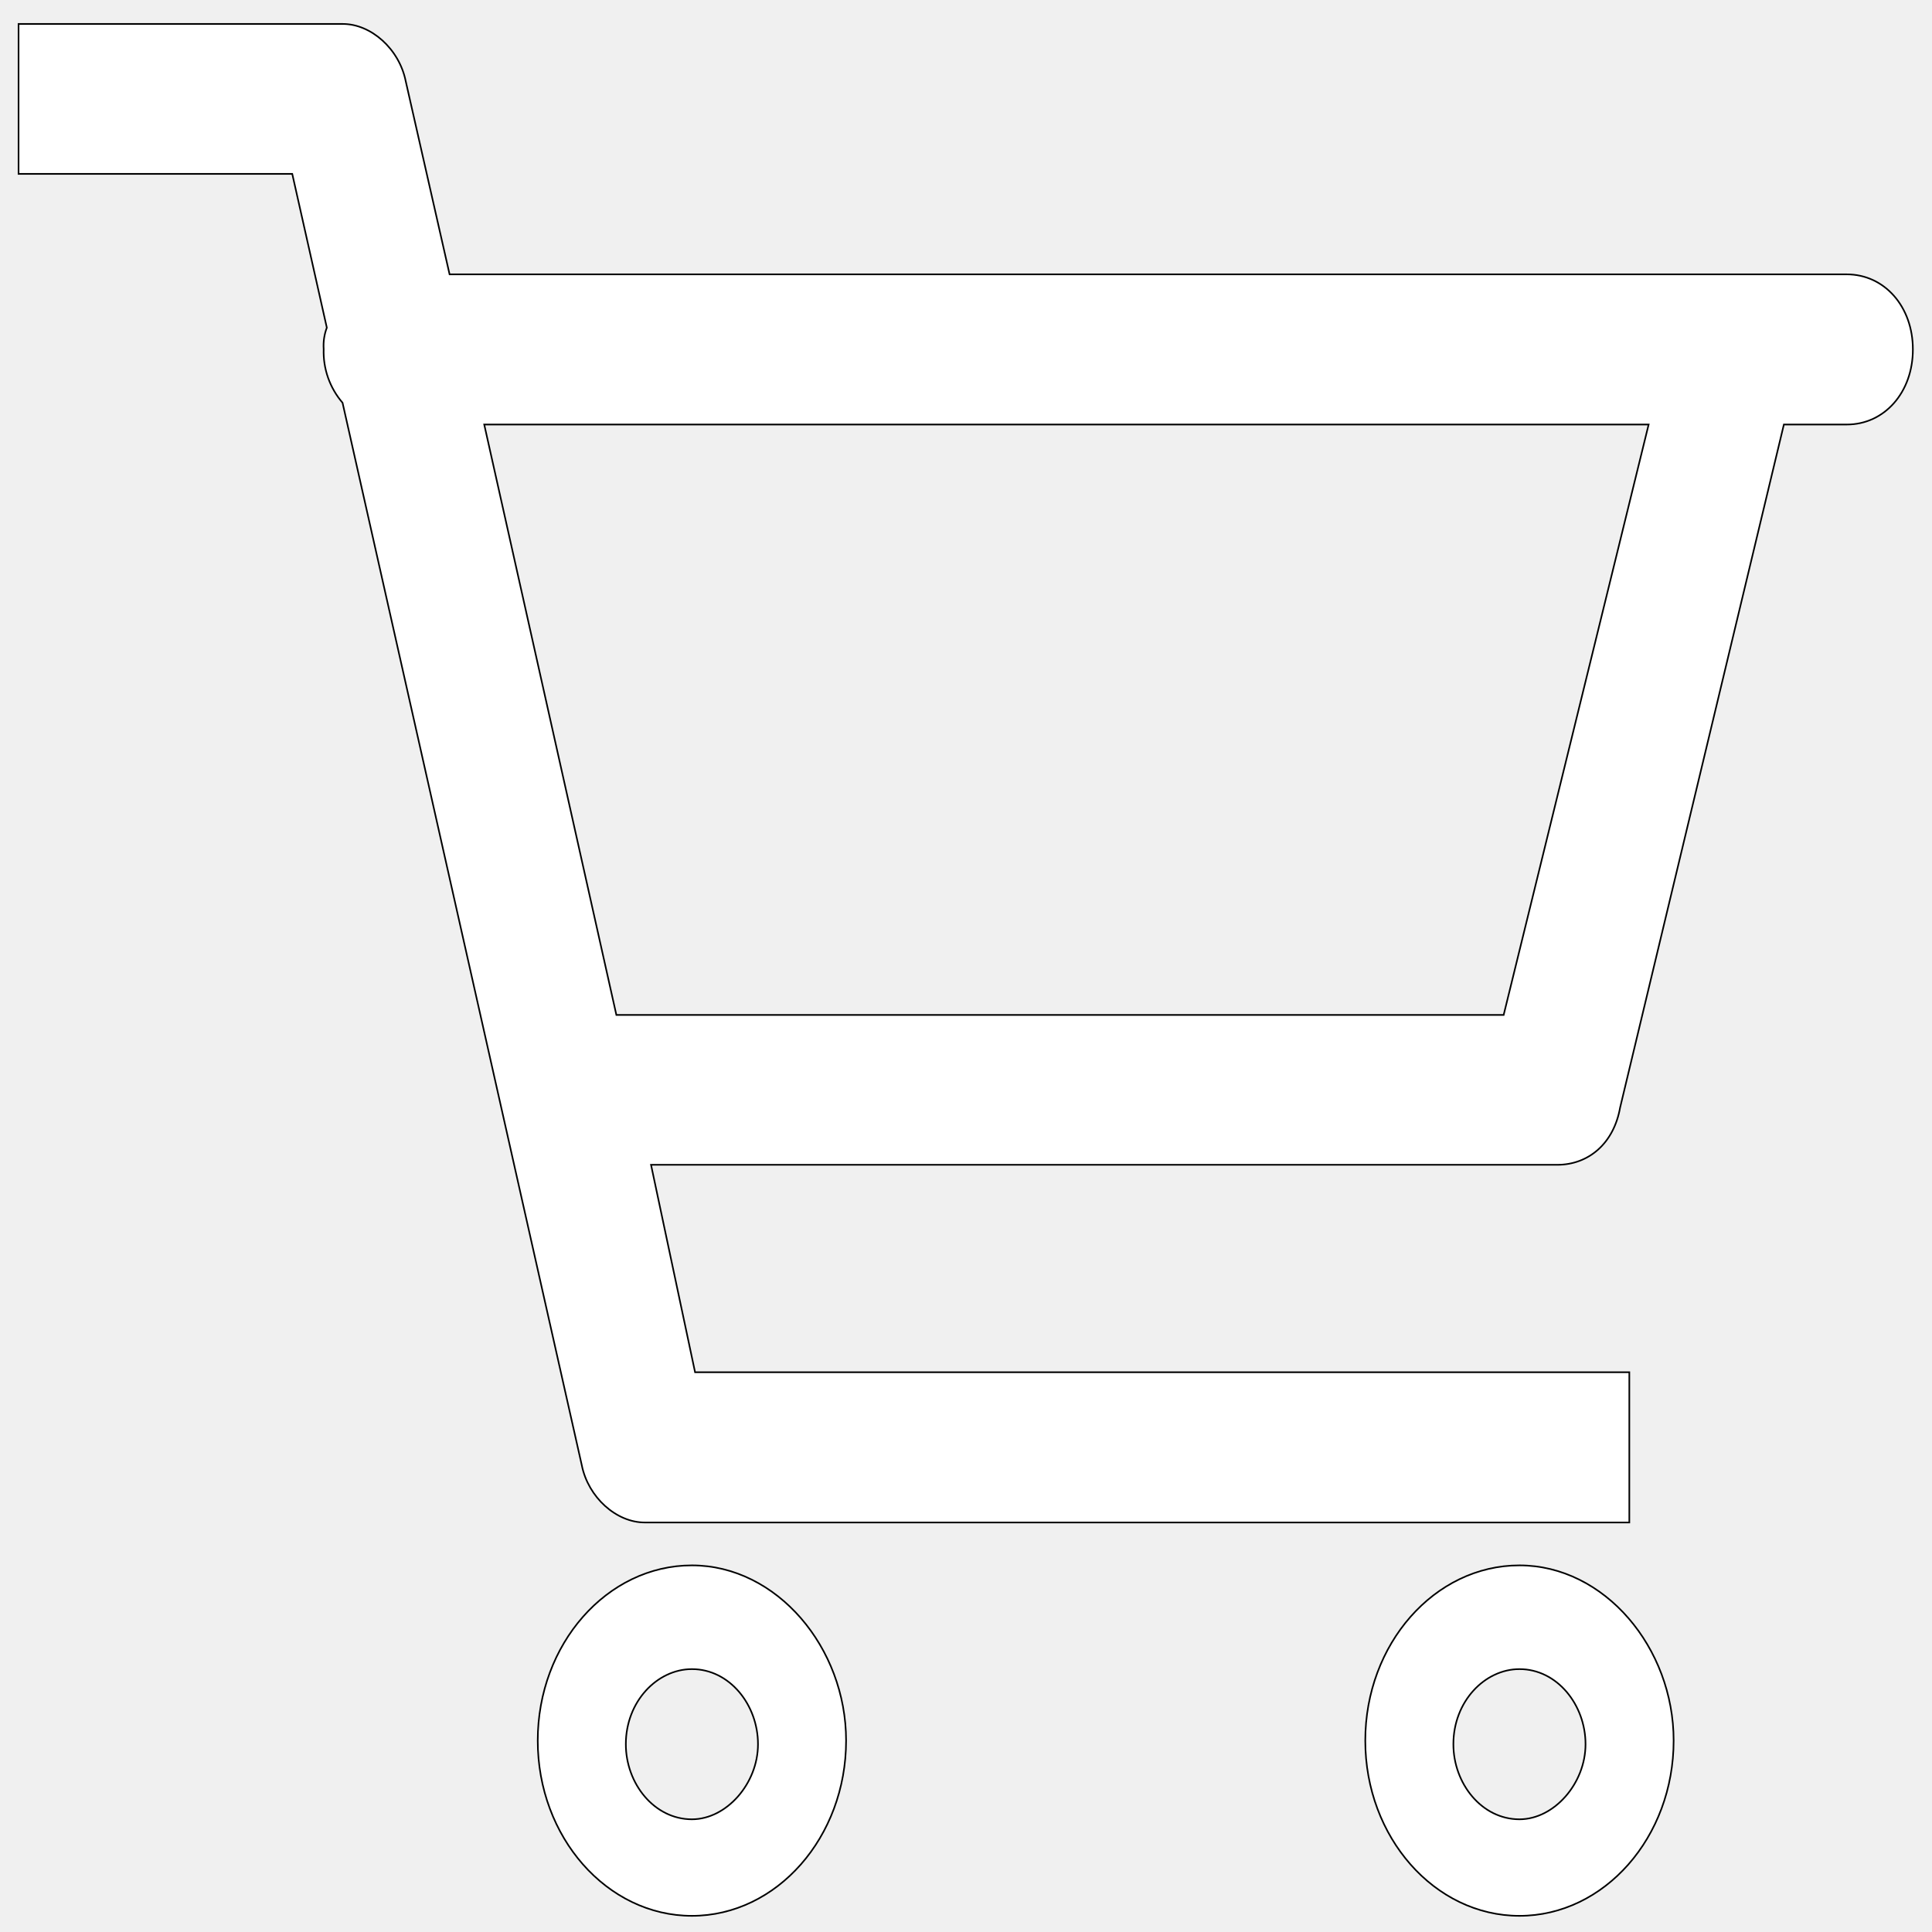
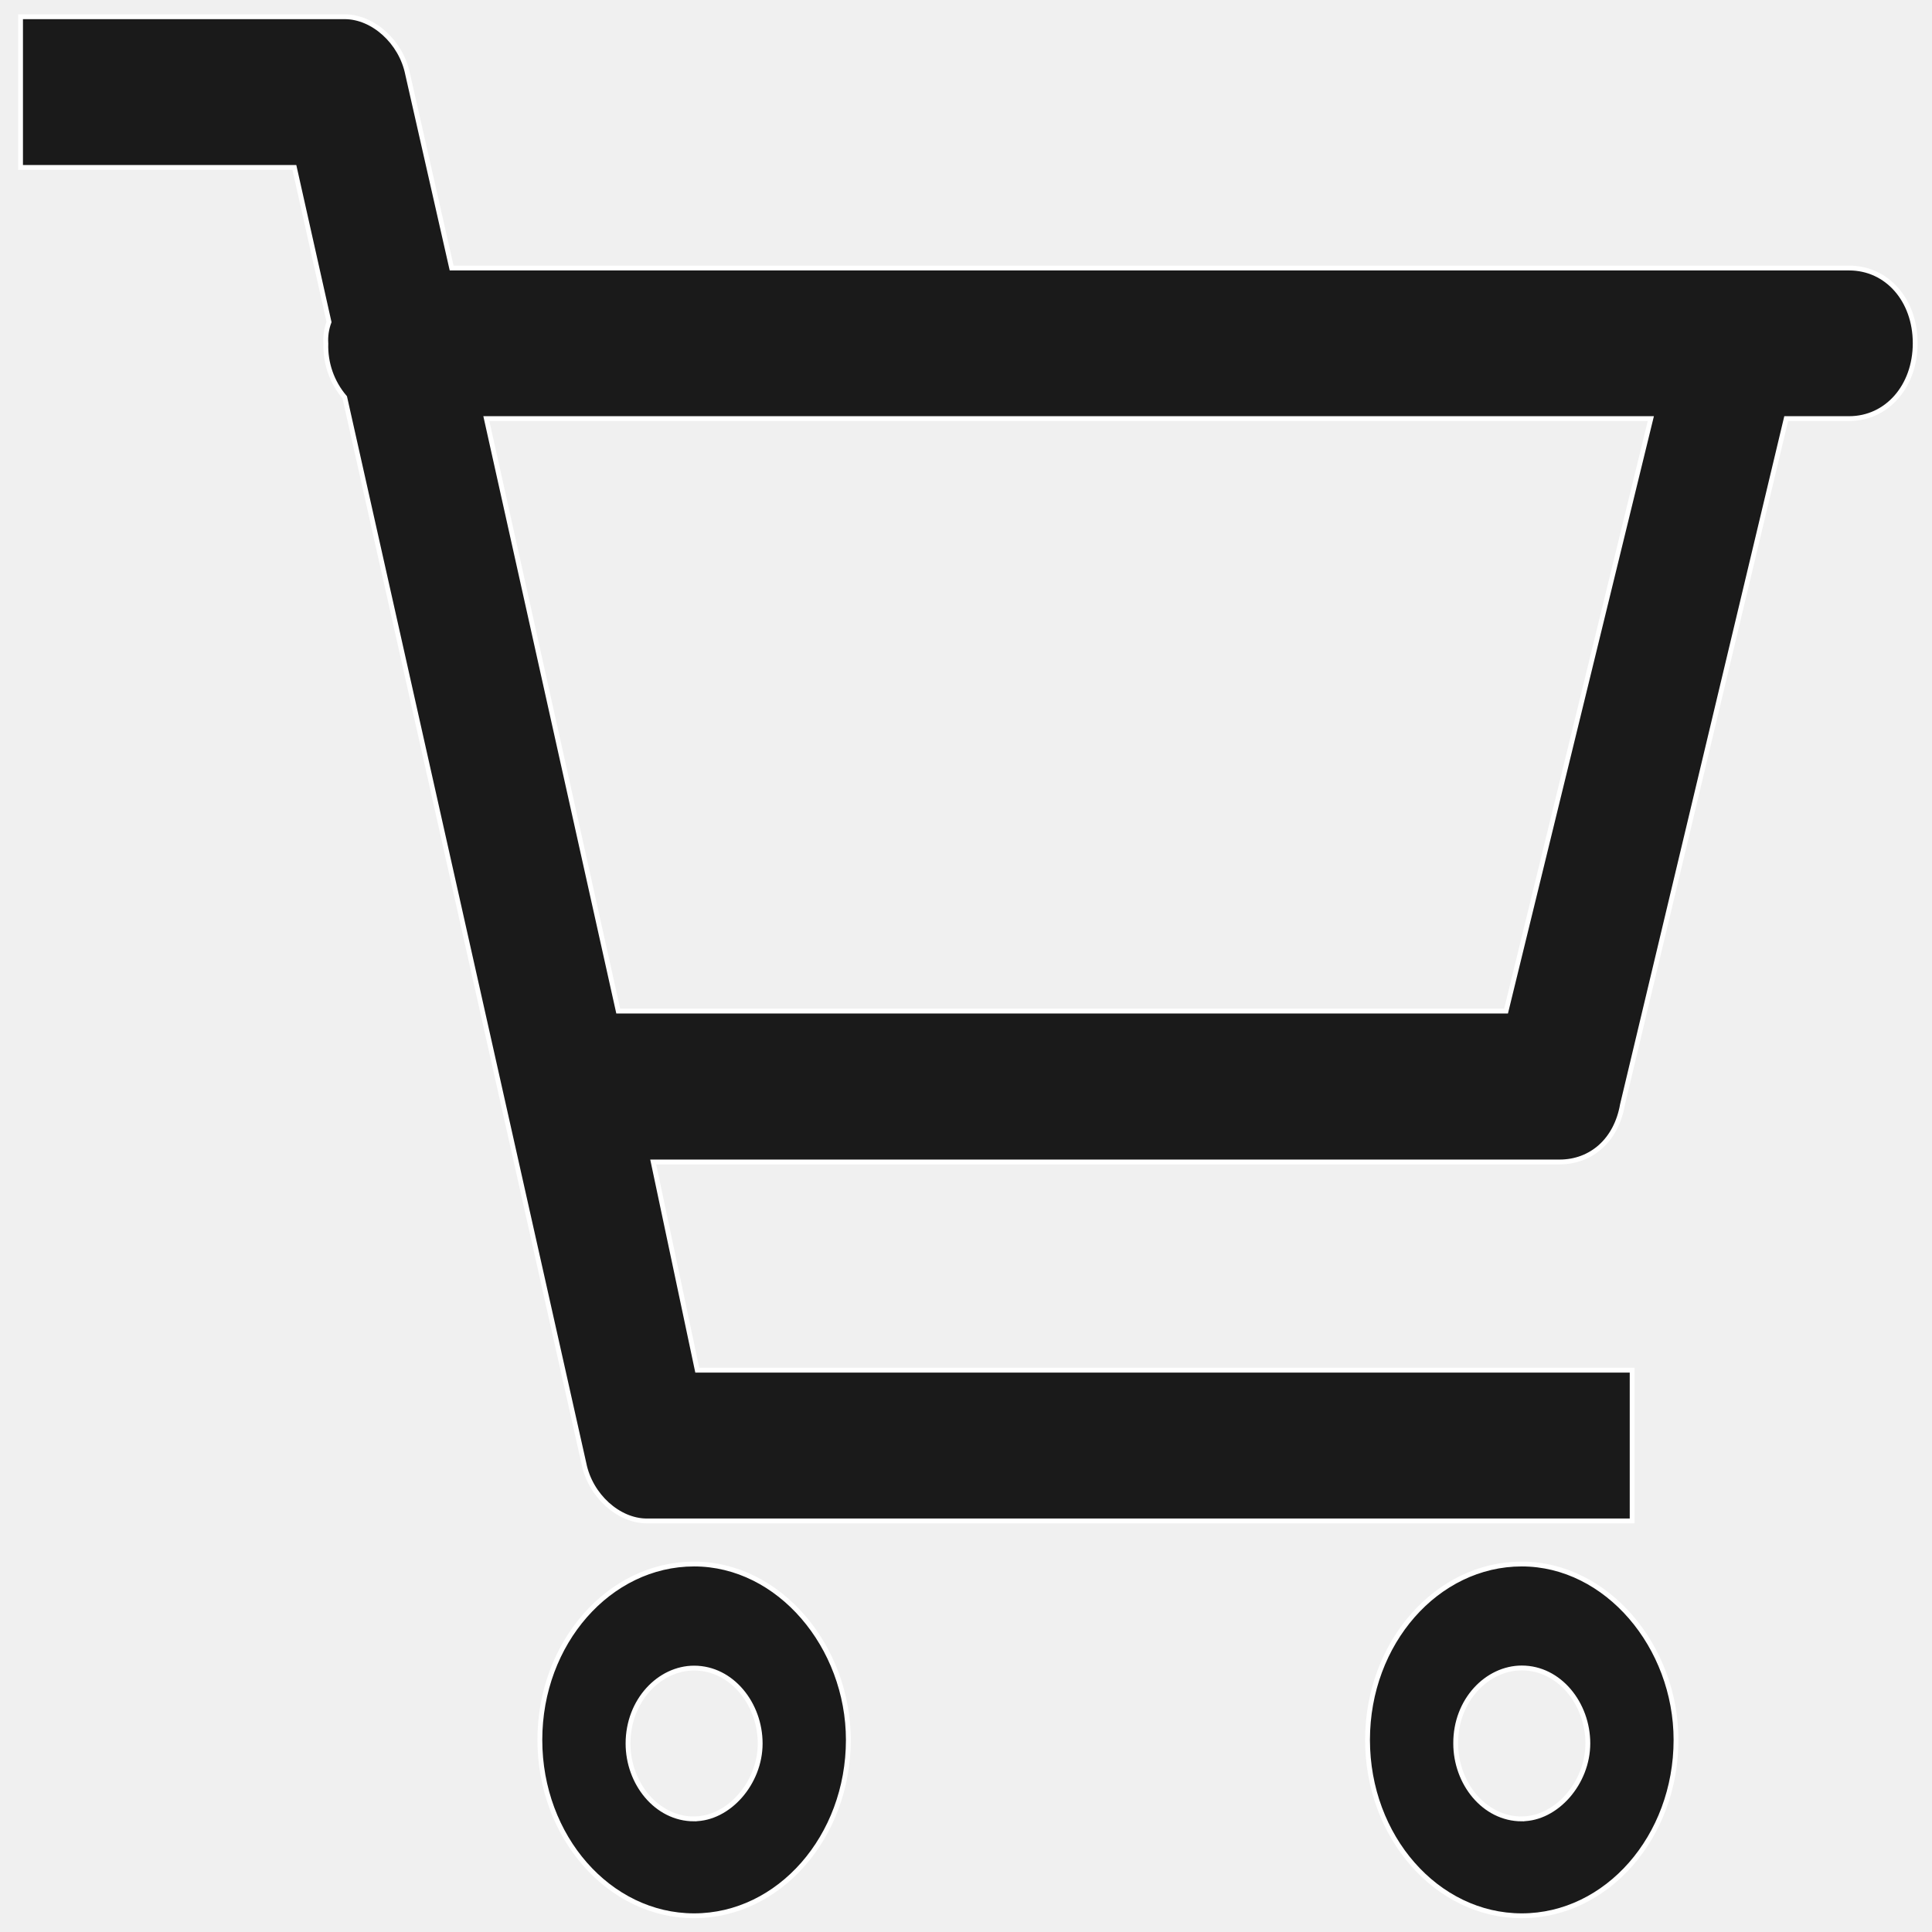
<svg xmlns="http://www.w3.org/2000/svg" id="圖層_1" data-name="圖層 1" viewBox="0 0 300 300">
  <defs>
-     <style>.cls-1{fill:#fff;stroke:#000;stroke-miterlimit:10;stroke-width:0.25px;}</style>
+     <style>.cls-1{fill:#1a1a1a;stroke:#fff;stroke-miterlimit:10;stroke-width:0.75px;}</style>
  </defs>
-   <path class="cls-1" d="M107.44,243.07c-13.19,0-23.94,12.22-23.94,27.21s10.75,27.21,23.94,27.21,23.94-12.22,23.94-27.21C131.38,255.84,120.63,243.07,107.44,243.07Zm0,39.43c-5.86,0-10.26-5.55-10.26-11.66,0-6.66,4.89-11.66,10.26-11.66,5.86,0,10.26,5.55,10.26,11.66S112.81,282.5,107.44,282.5Zm128.5-39.43c-13.19,0-23.94,12.22-23.94,27.21s10.75,27.21,23.94,27.21,23.94-12.22,23.94-27.21C259.88,255.84,249.13,243.07,235.94,243.07Zm0,39.43c-5.86,0-10.26-5.55-10.26-11.66,0-6.66,4.89-11.66,10.26-11.66,5.86,0,10.26,5.55,10.26,11.66S241.31,282.5,235.94,282.5ZM286.75,42.6H69.81L63,12.61c-1-5-5.37-8.89-9.77-8.89H2.88V27H45.38l5.37,23.88a7.91,7.91,0,0,0-.49,3.33,12.15,12.15,0,0,0,2.93,8.33L90.34,227.52c1,5,5.37,8.89,9.77,8.89H253V213.08H107.93l-6.84-32.21H241.8c4.89,0,8.79-3.33,9.77-8.89L277,65.92h9.77c5.86,0,10.26-5,10.26-11.66S292.62,42.6,286.75,42.6Zm-53.26,115H95.71L75.19,65.92H256L233.5,157.55Z" />
+   <path class="cls-1" d="M107.78,242.86c-13.19,0-23.95,12.26-23.95,27.31s10.75,27.31,23.95,27.31,23.95-12.26,23.95-27.31C131.72,255.68,121,242.86,107.78,242.86Zm0,39.58c-5.86,0-10.26-5.57-10.26-11.71,0-6.69,4.89-11.71,10.26-11.71,5.86,0,10.26,5.57,10.26,11.71S113.15,282.43,107.78,282.43ZM236.3,242.86c-13.19,0-23.95,12.26-23.95,27.31s10.75,27.31,23.95,27.31,23.95-12.26,23.95-27.31C260.25,255.68,249.5,242.86,236.3,242.86Zm0,39.58c-5.86,0-10.26-5.57-10.26-11.71C226,264,230.93,259,236.3,259c5.86,0,10.26,5.57,10.26,11.71S241.68,282.43,236.3,282.43ZM287.13,41.62h-217L63.3,11.52c-1-5-5.38-8.92-9.77-8.92H3.19V26H45.71l5.38,24a8,8,0,0,0-.49,3.34,12.22,12.22,0,0,0,2.93,8.36L90.67,227.25c1,5,5.38,8.92,9.77,8.92h153V212.76H108.27l-6.84-32.33H242.17c4.89,0,8.8-3.34,9.77-8.92L277.36,65h9.77c5.86,0,10.26-5,10.26-11.71S293,41.62,287.13,41.62ZM233.86,157H96L75.52,65H256.34l-22.48,92Z" />
</svg>
